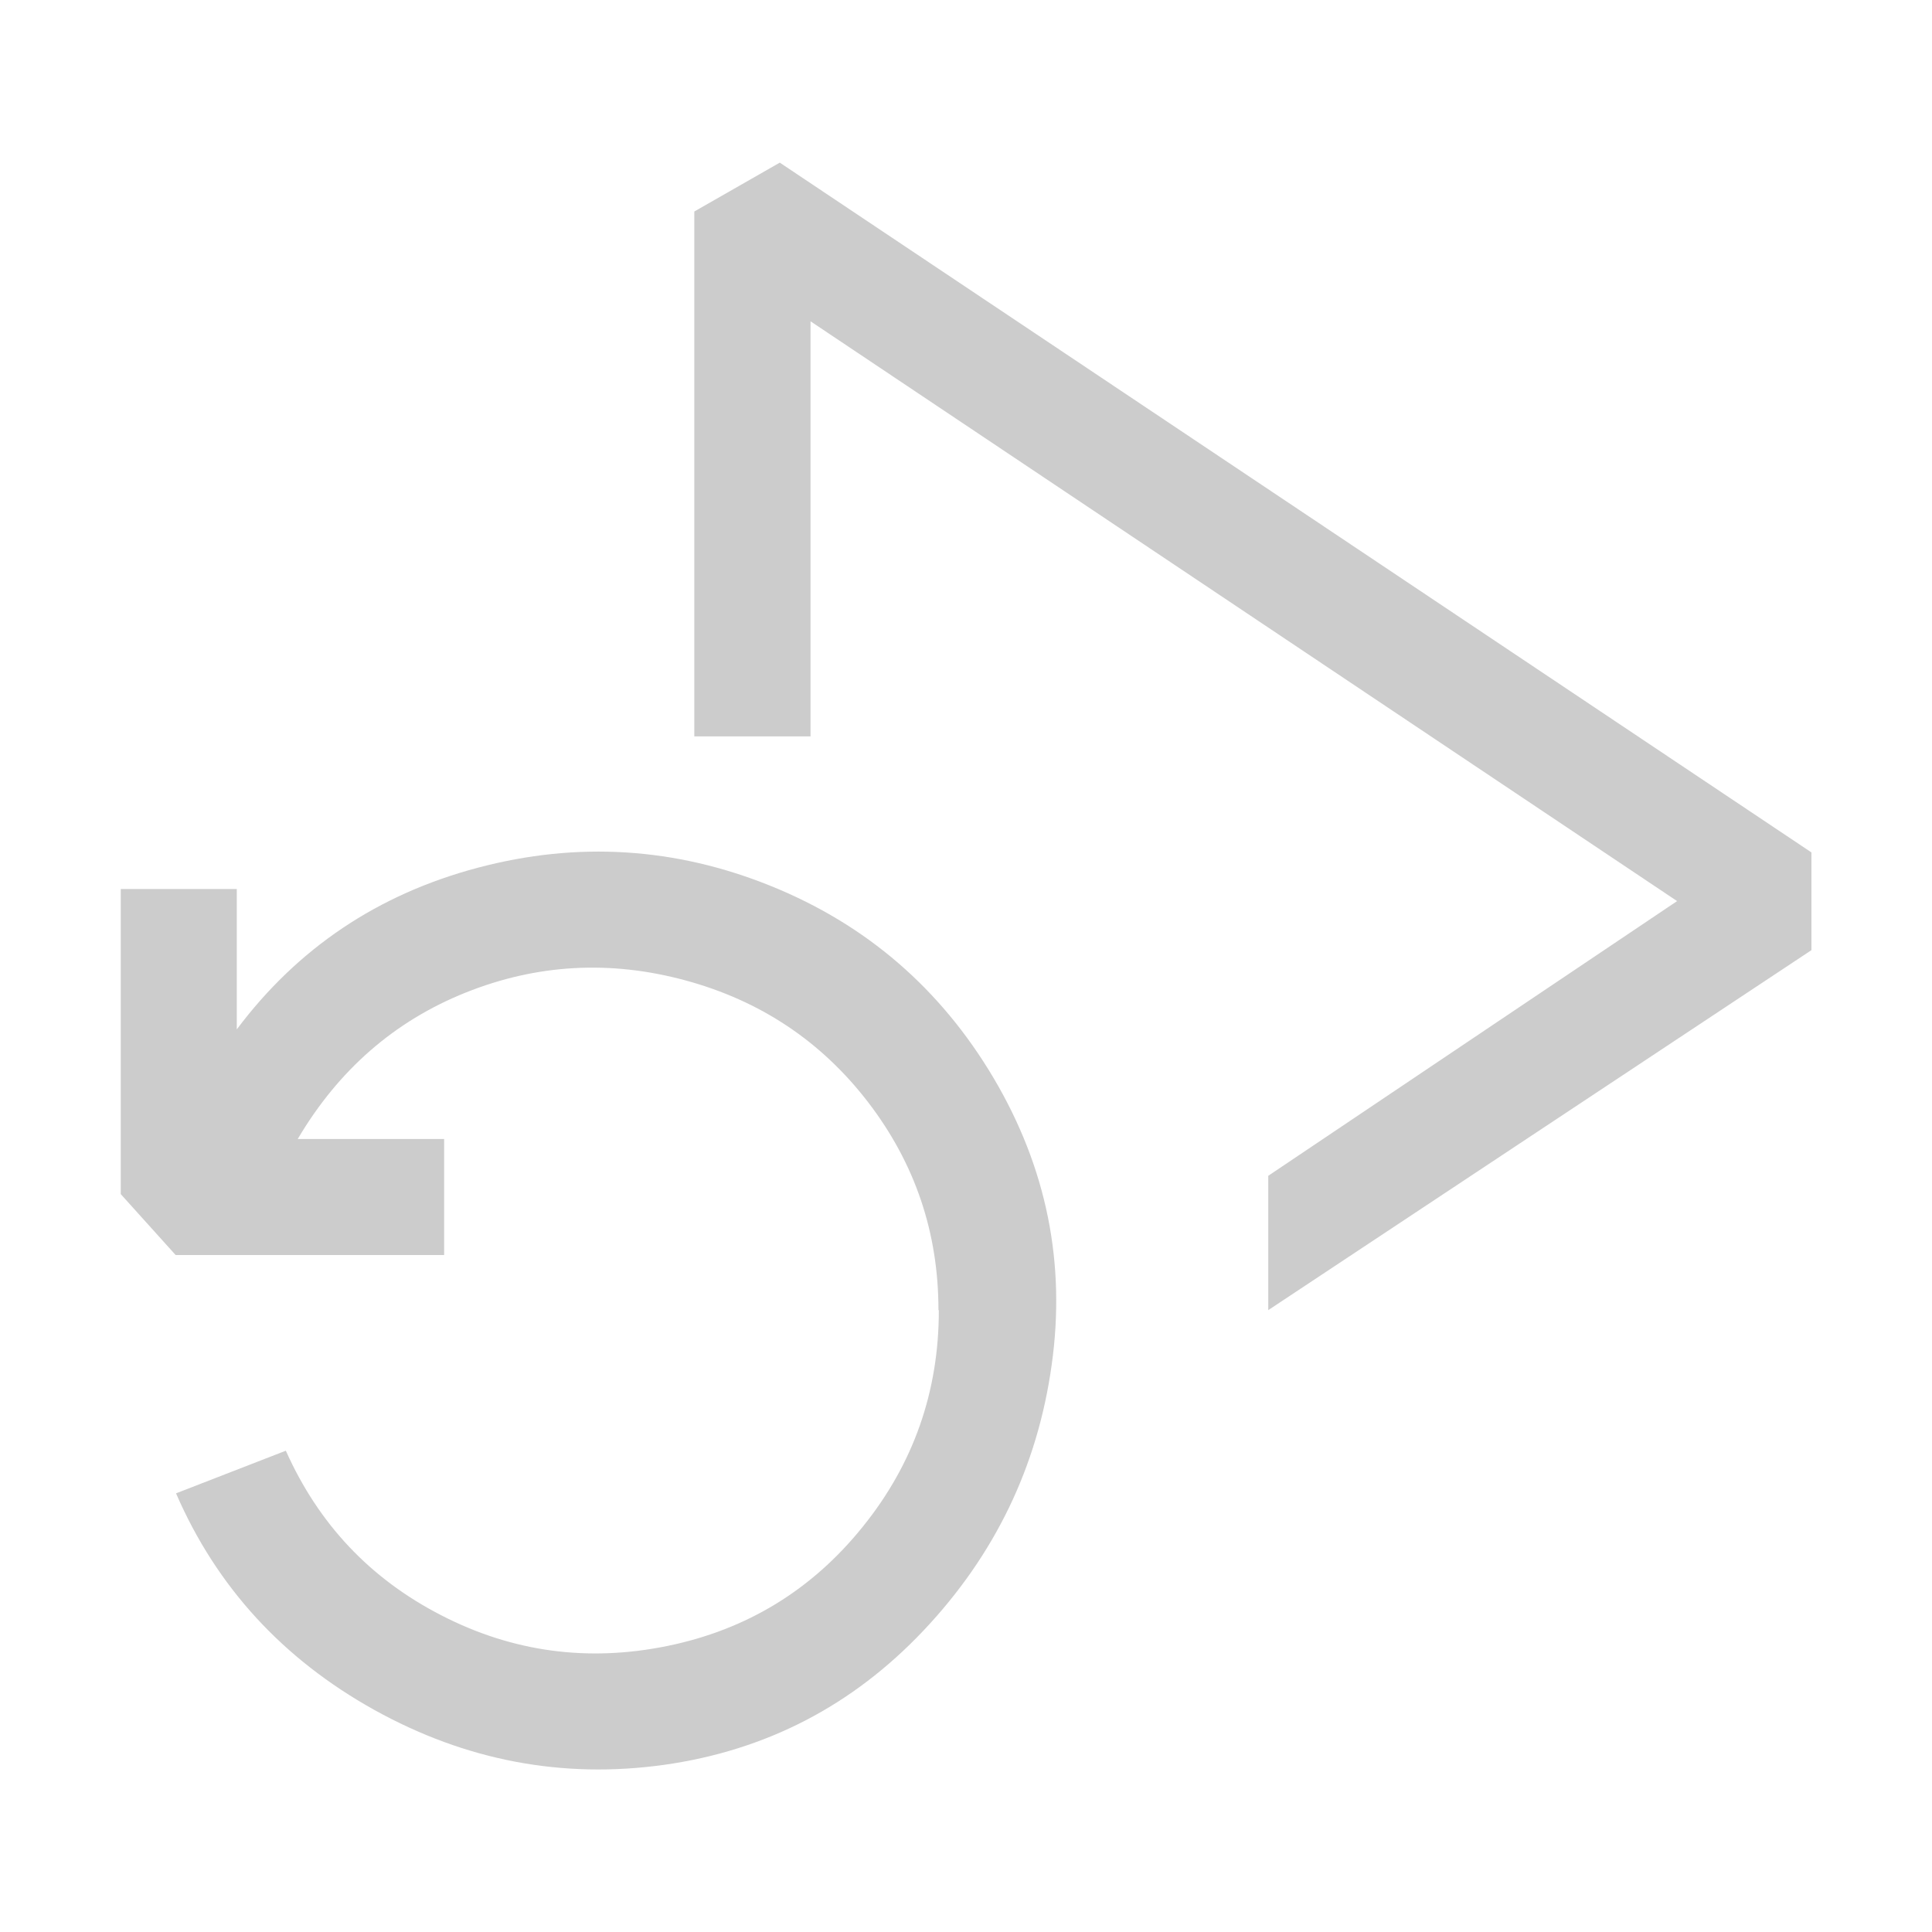
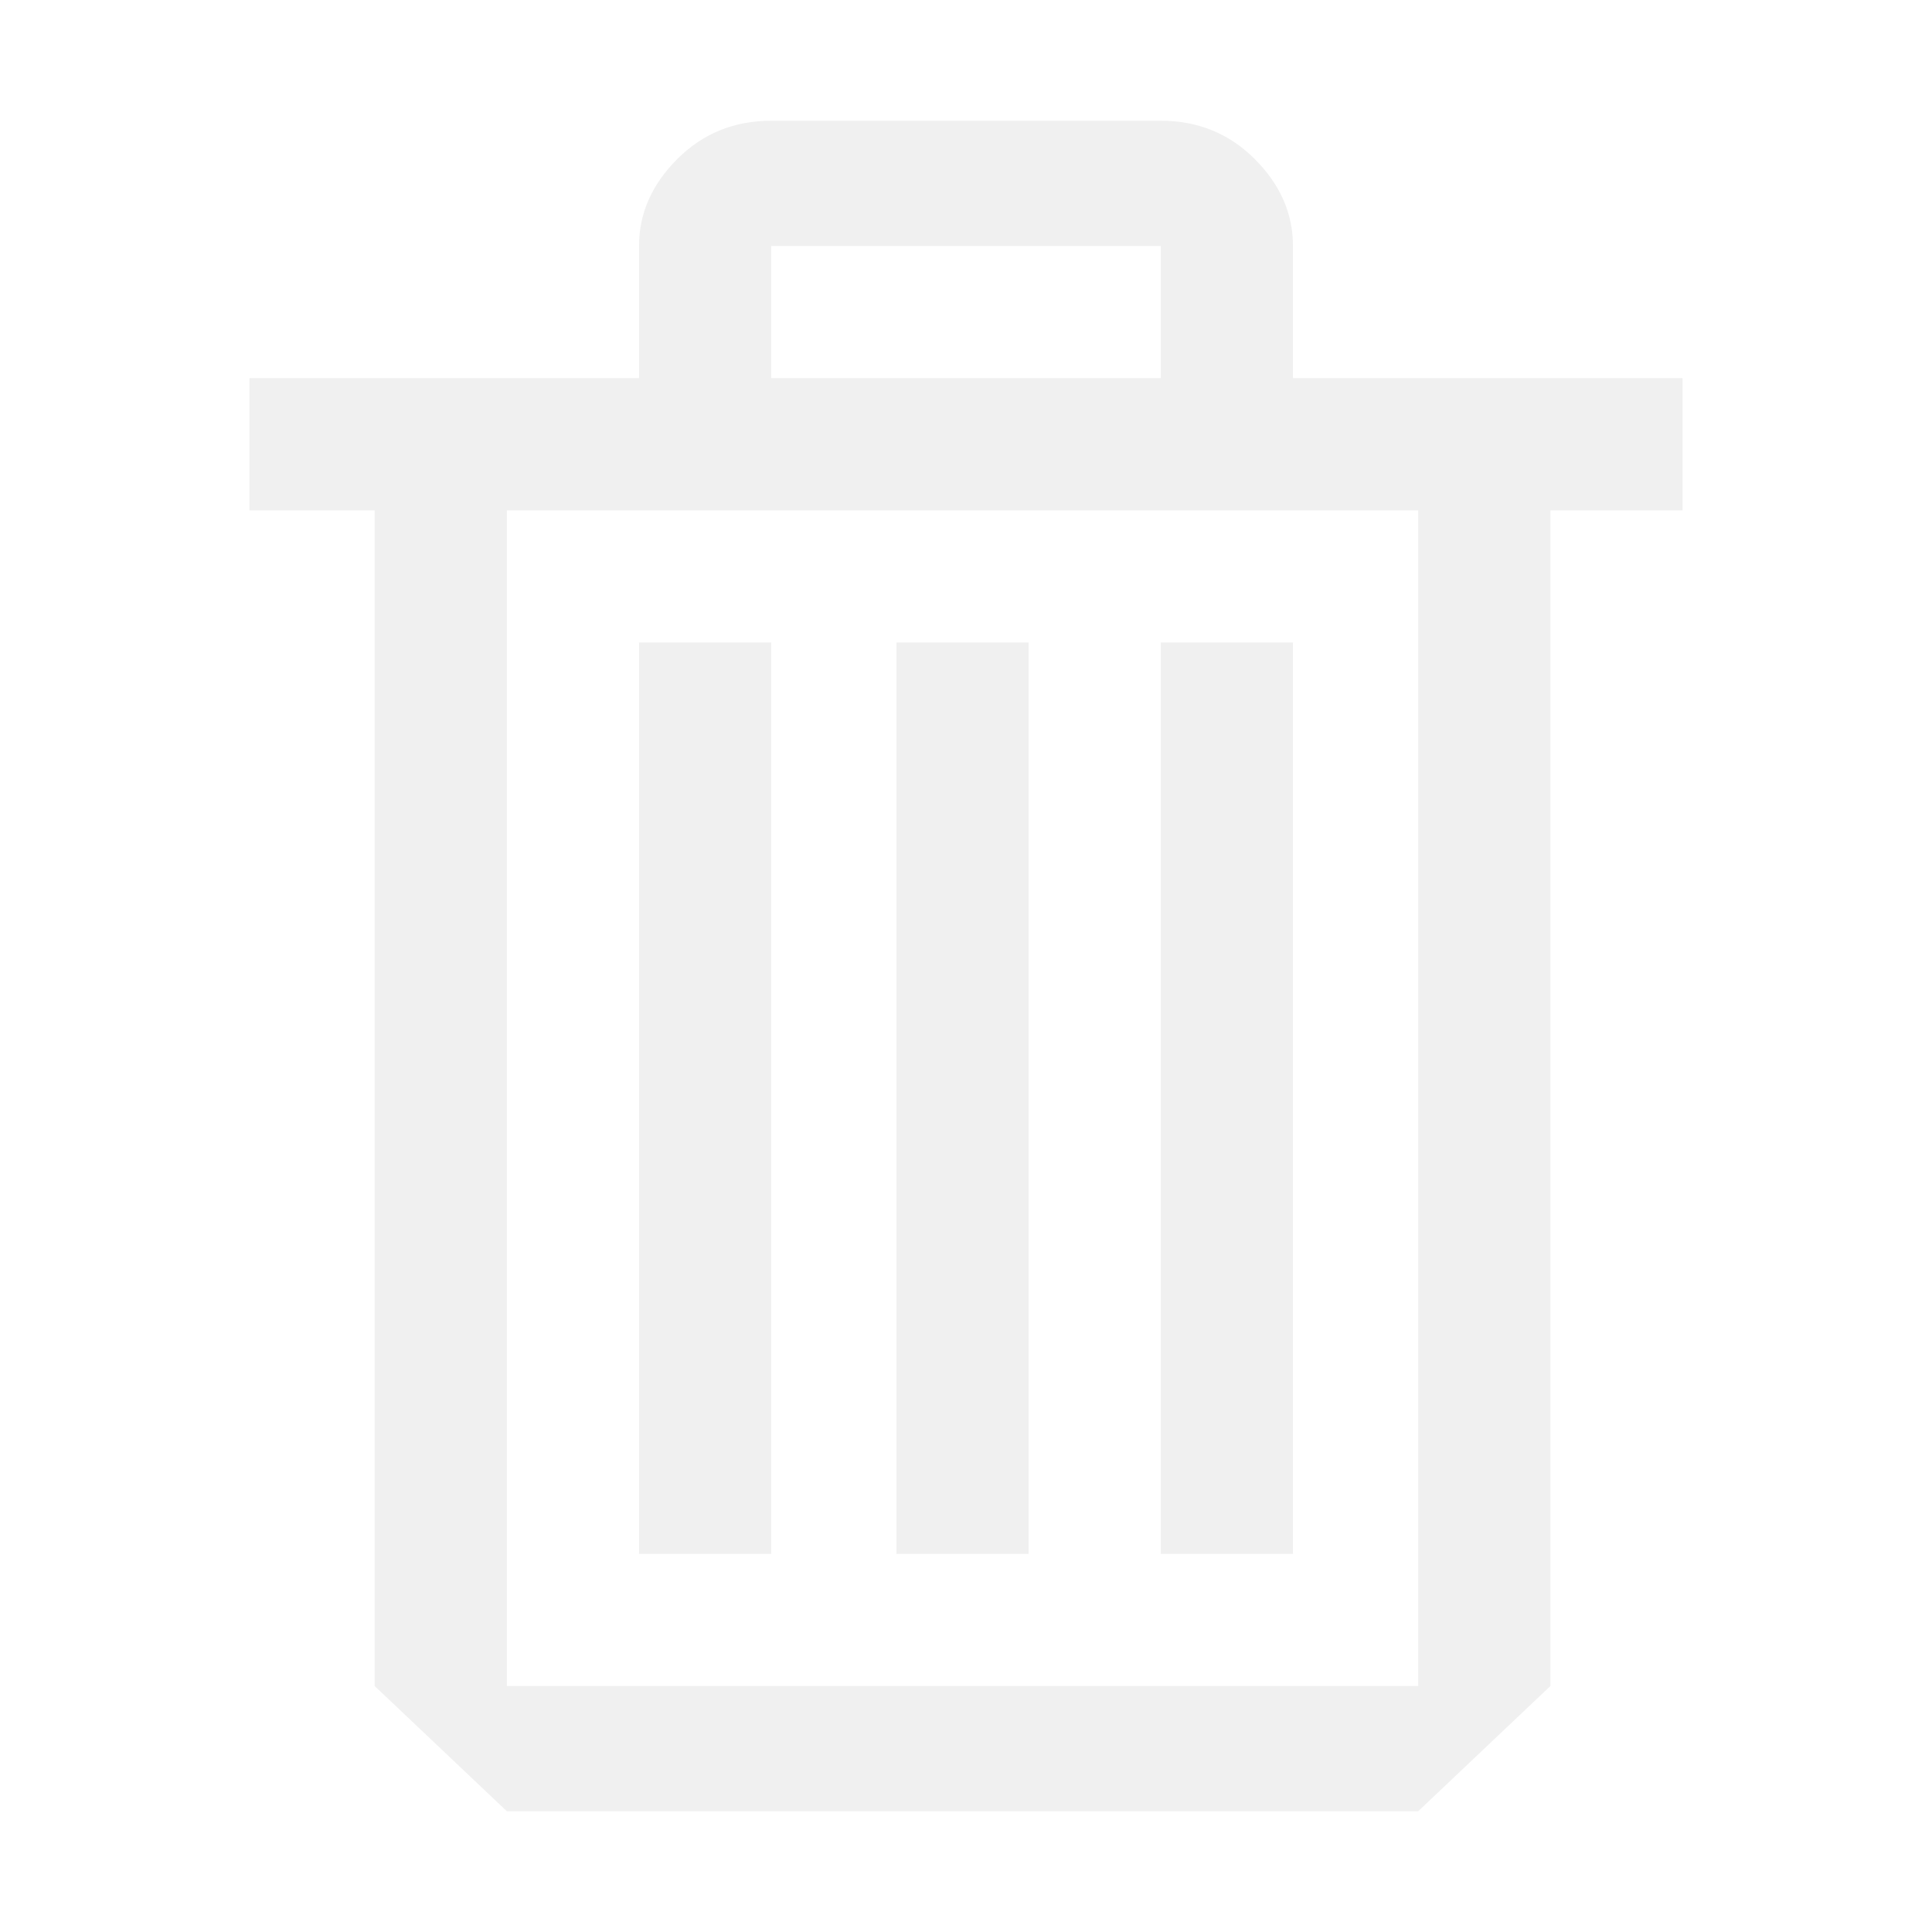
- <svg xmlns="http://www.w3.org/2000/svg" t="1764649915508" class="icon" viewBox="0 0 1024 1024" version="1.1" p-id="34105" width="200" height="200">
-   <path d="M497.4 694.3c0-41-12.4-77.6-37.2-110-24.8-32.3-57.1-53.9-97-64.7-39.9-10.8-78.7-8.6-116.4 6.5s-67.4 41-89 77.6h77.6v61.5H93.1L64 632.9V471.2h61.5v74.4c32.3-43.1 74.9-71.7 127.8-85.7 52.8-14 104.6-10.8 155.3 9.7 50.7 20.5 90 54.5 118.1 101.9 28 47.4 38.3 98.1 30.7 152-7.5 53.9-30.2 100.8-67.9 140.7-37.7 39.9-83.6 63.6-137.5 71.2-53.9 7.5-105.1-2.2-153.6-29.1-48.5-27-83.6-65.2-105.1-114.8l58.2-22.6c17.3 38.8 44.7 67.9 82.5 87.3 37.7 19.4 77.6 24.8 119.7 16.2 42.1-8.6 76.6-29.7 103.5-63.1 27-33.4 40.4-71.7 40.4-114.8z m-129.3-304h61.5v-220l459.3 307.3-216.7 145.6v71.2l287.9-190.8v-51.8L413.3 86.2 368 112.1v278.2z" p-id="34106" fill="#CCCCCC" />
+ <svg xmlns="http://www.w3.org/2000/svg" t="1764663937949" class="icon" viewBox="0 0 1024 1024" version="1.1" p-id="6866" width="200" height="200">
+   <path d="M685.3 130.37c0-17.207-6.76-32.571-20.28-46.091S634.908 64 615.243 64H408.757c-19.665 0-36.258 6.76-49.778 20.28-13.52 13.52-20.28 28.883-20.28 46.091v70.058H132.214v70.058h66.37V893.63L268.642 960h483.029l70.058-66.37V270.486h70.058v-70.058H685.3V130.37z m-70.057 70.058H408.757V130.37h206.486v70.058z m-346.601 70.058h483.029V893.63H268.642V270.486z m140.115 553.086H338.7V340.543h70.058v483.029z m66.371 0h70.058V340.543h-70.058v483.029z m140.115 0H685.3V340.543h-70.058v483.029z" p-id="6867" fill="#F0F0F0" />
</svg>
